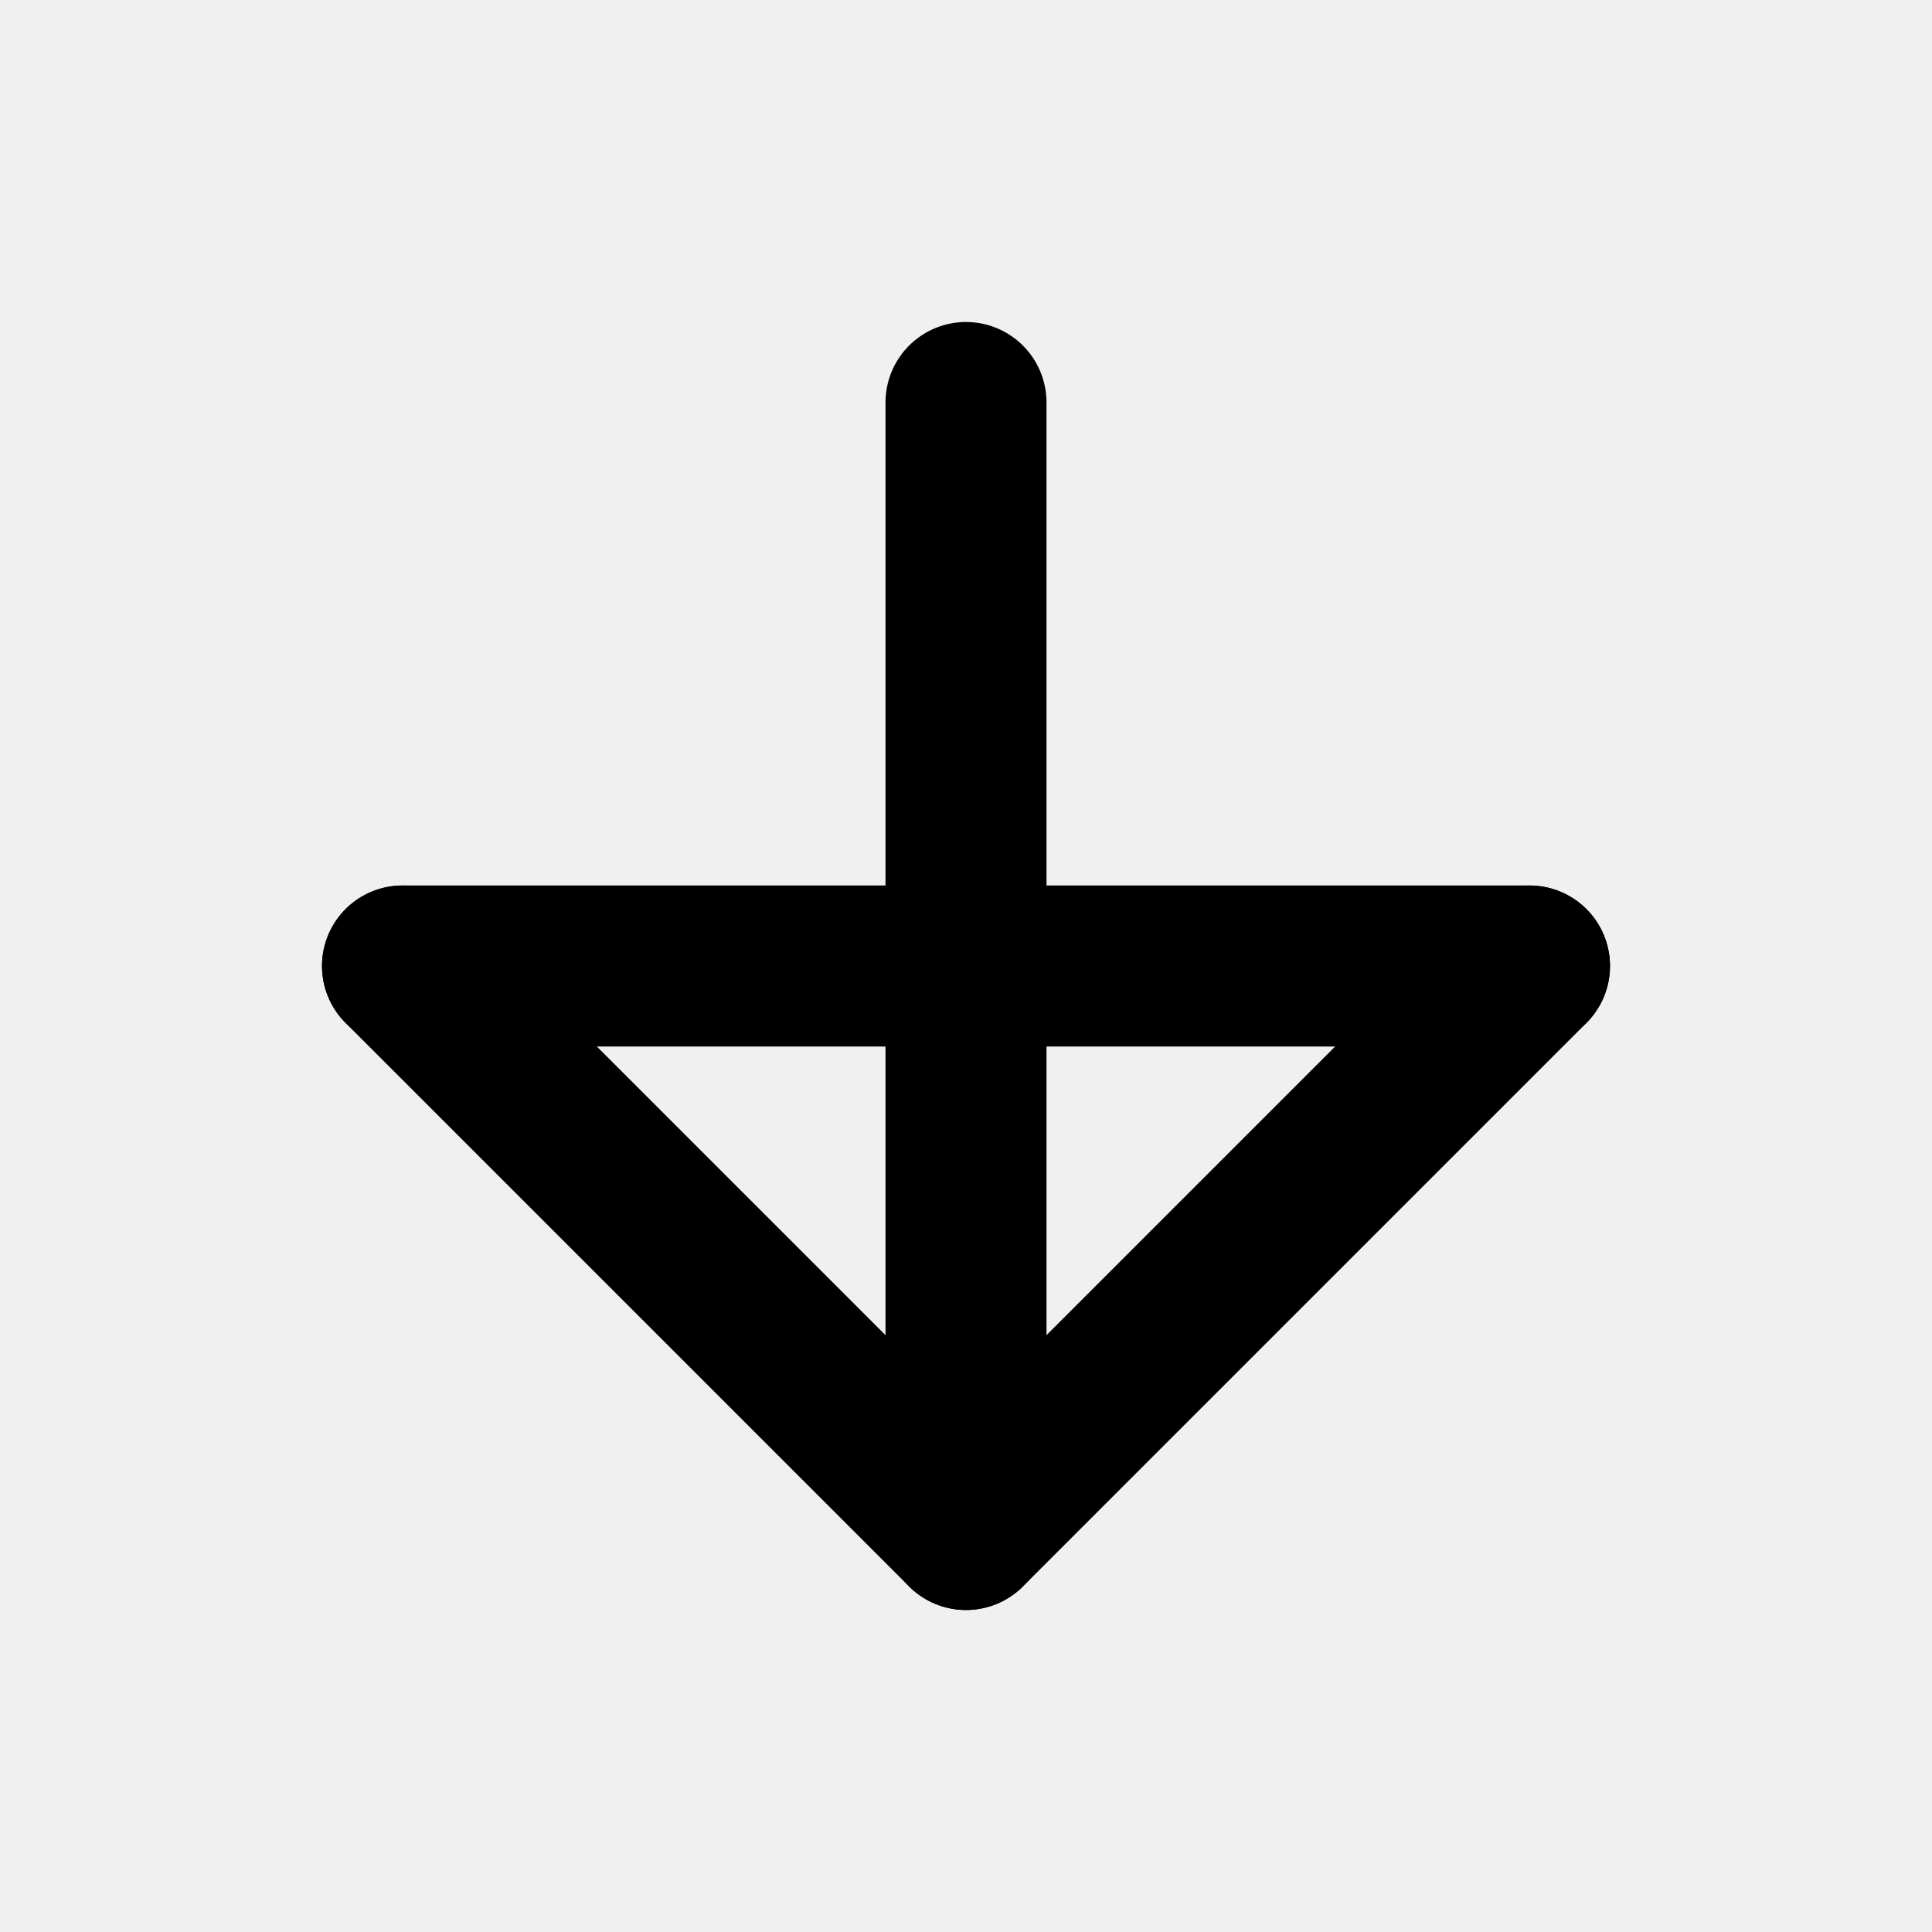
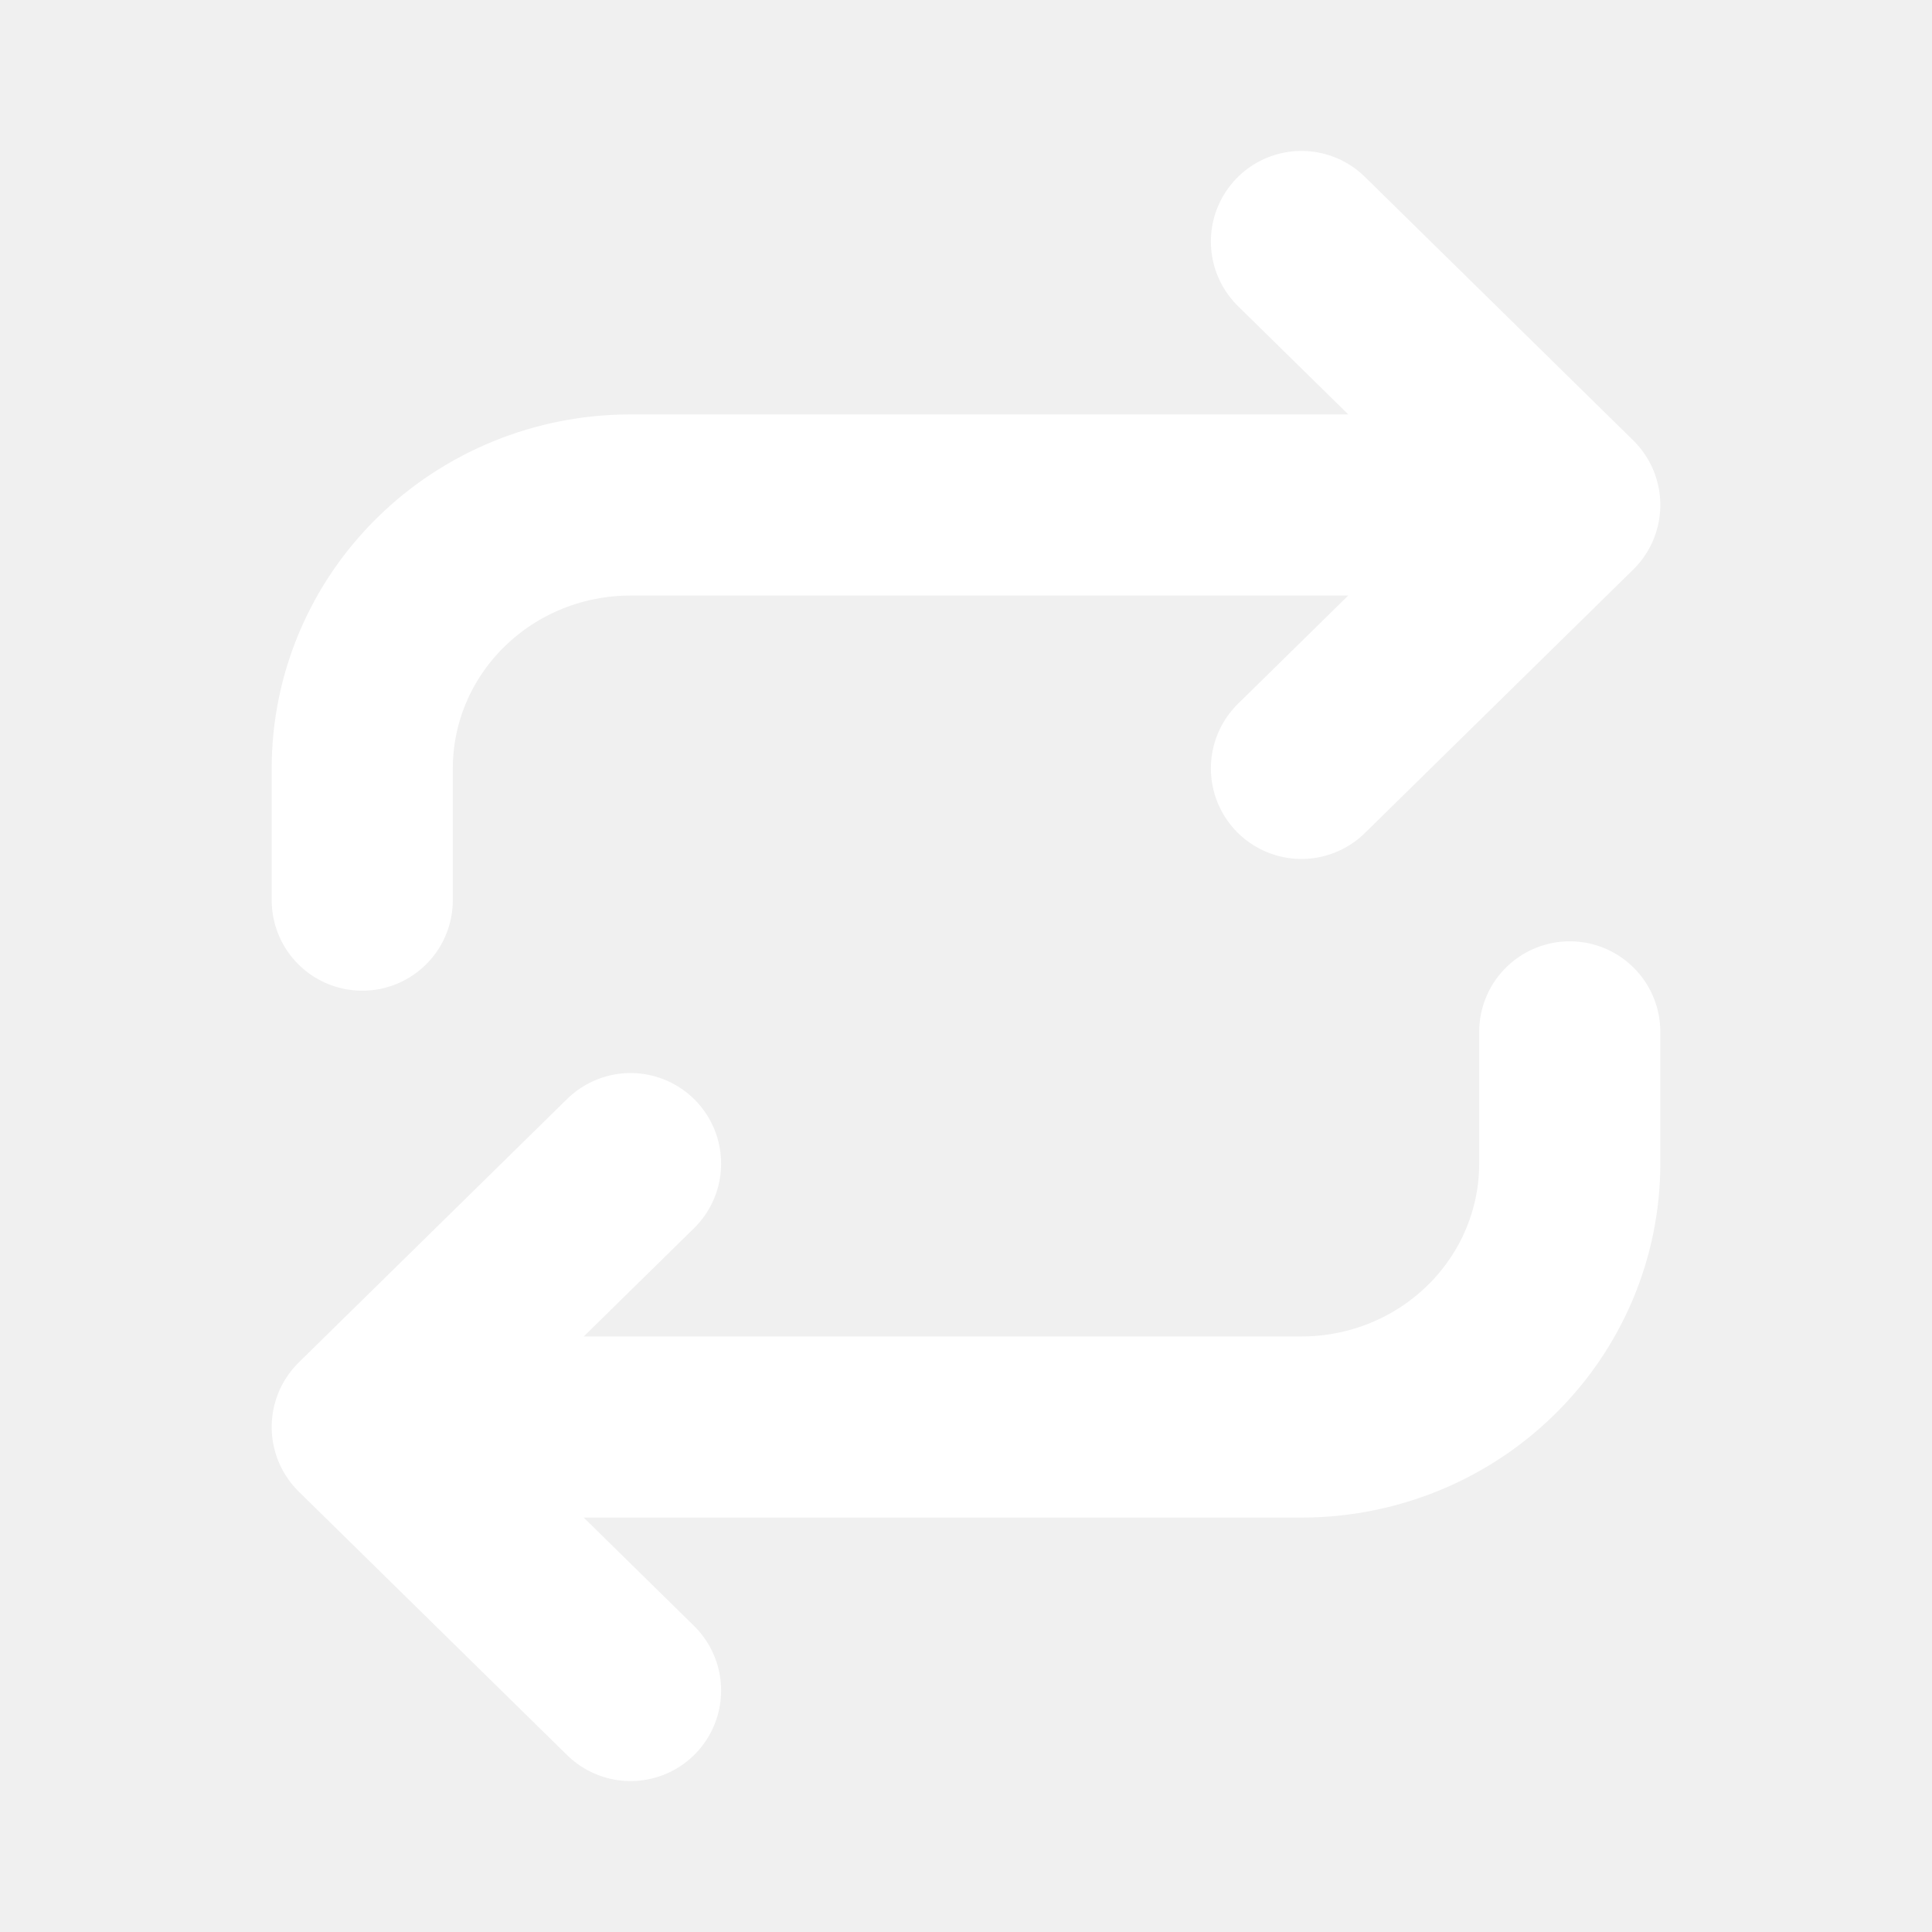
- <svg xmlns="http://www.w3.org/2000/svg" viewBox="0 0 24 24" fill="none" stroke="currentColor" stroke-width="2" stroke-linecap="round" stroke-linejoin="round">
-   <line x1="12" y1="5" x2="12" y2="19" />
-   <polyline points="19 12 12 19 5 12" />
-   <line x1="5" y1="12" x2="19" y2="12" />
+ <svg xmlns="http://www.w3.org/2000/svg" width="32" height="32" viewBox="0 0 32 32" fill="none">
+   <path d="M21.556 4L26 8.364M26 8.364L21.556 12.727M26 8.364H10.444C9.266 8.364 8.135 8.823 7.302 9.642C6.468 10.46 6 11.57 6 12.727V14.909M10.444 28L6 23.636M6 23.636L10.444 19.273M6 23.636L21.556 23.636C22.734 23.636 23.865 23.177 24.698 22.358C25.532 21.54 26 20.43 26 19.273V17.091" stroke="white" stroke-width="3" stroke-linecap="round" stroke-linejoin="round" />
</svg>
